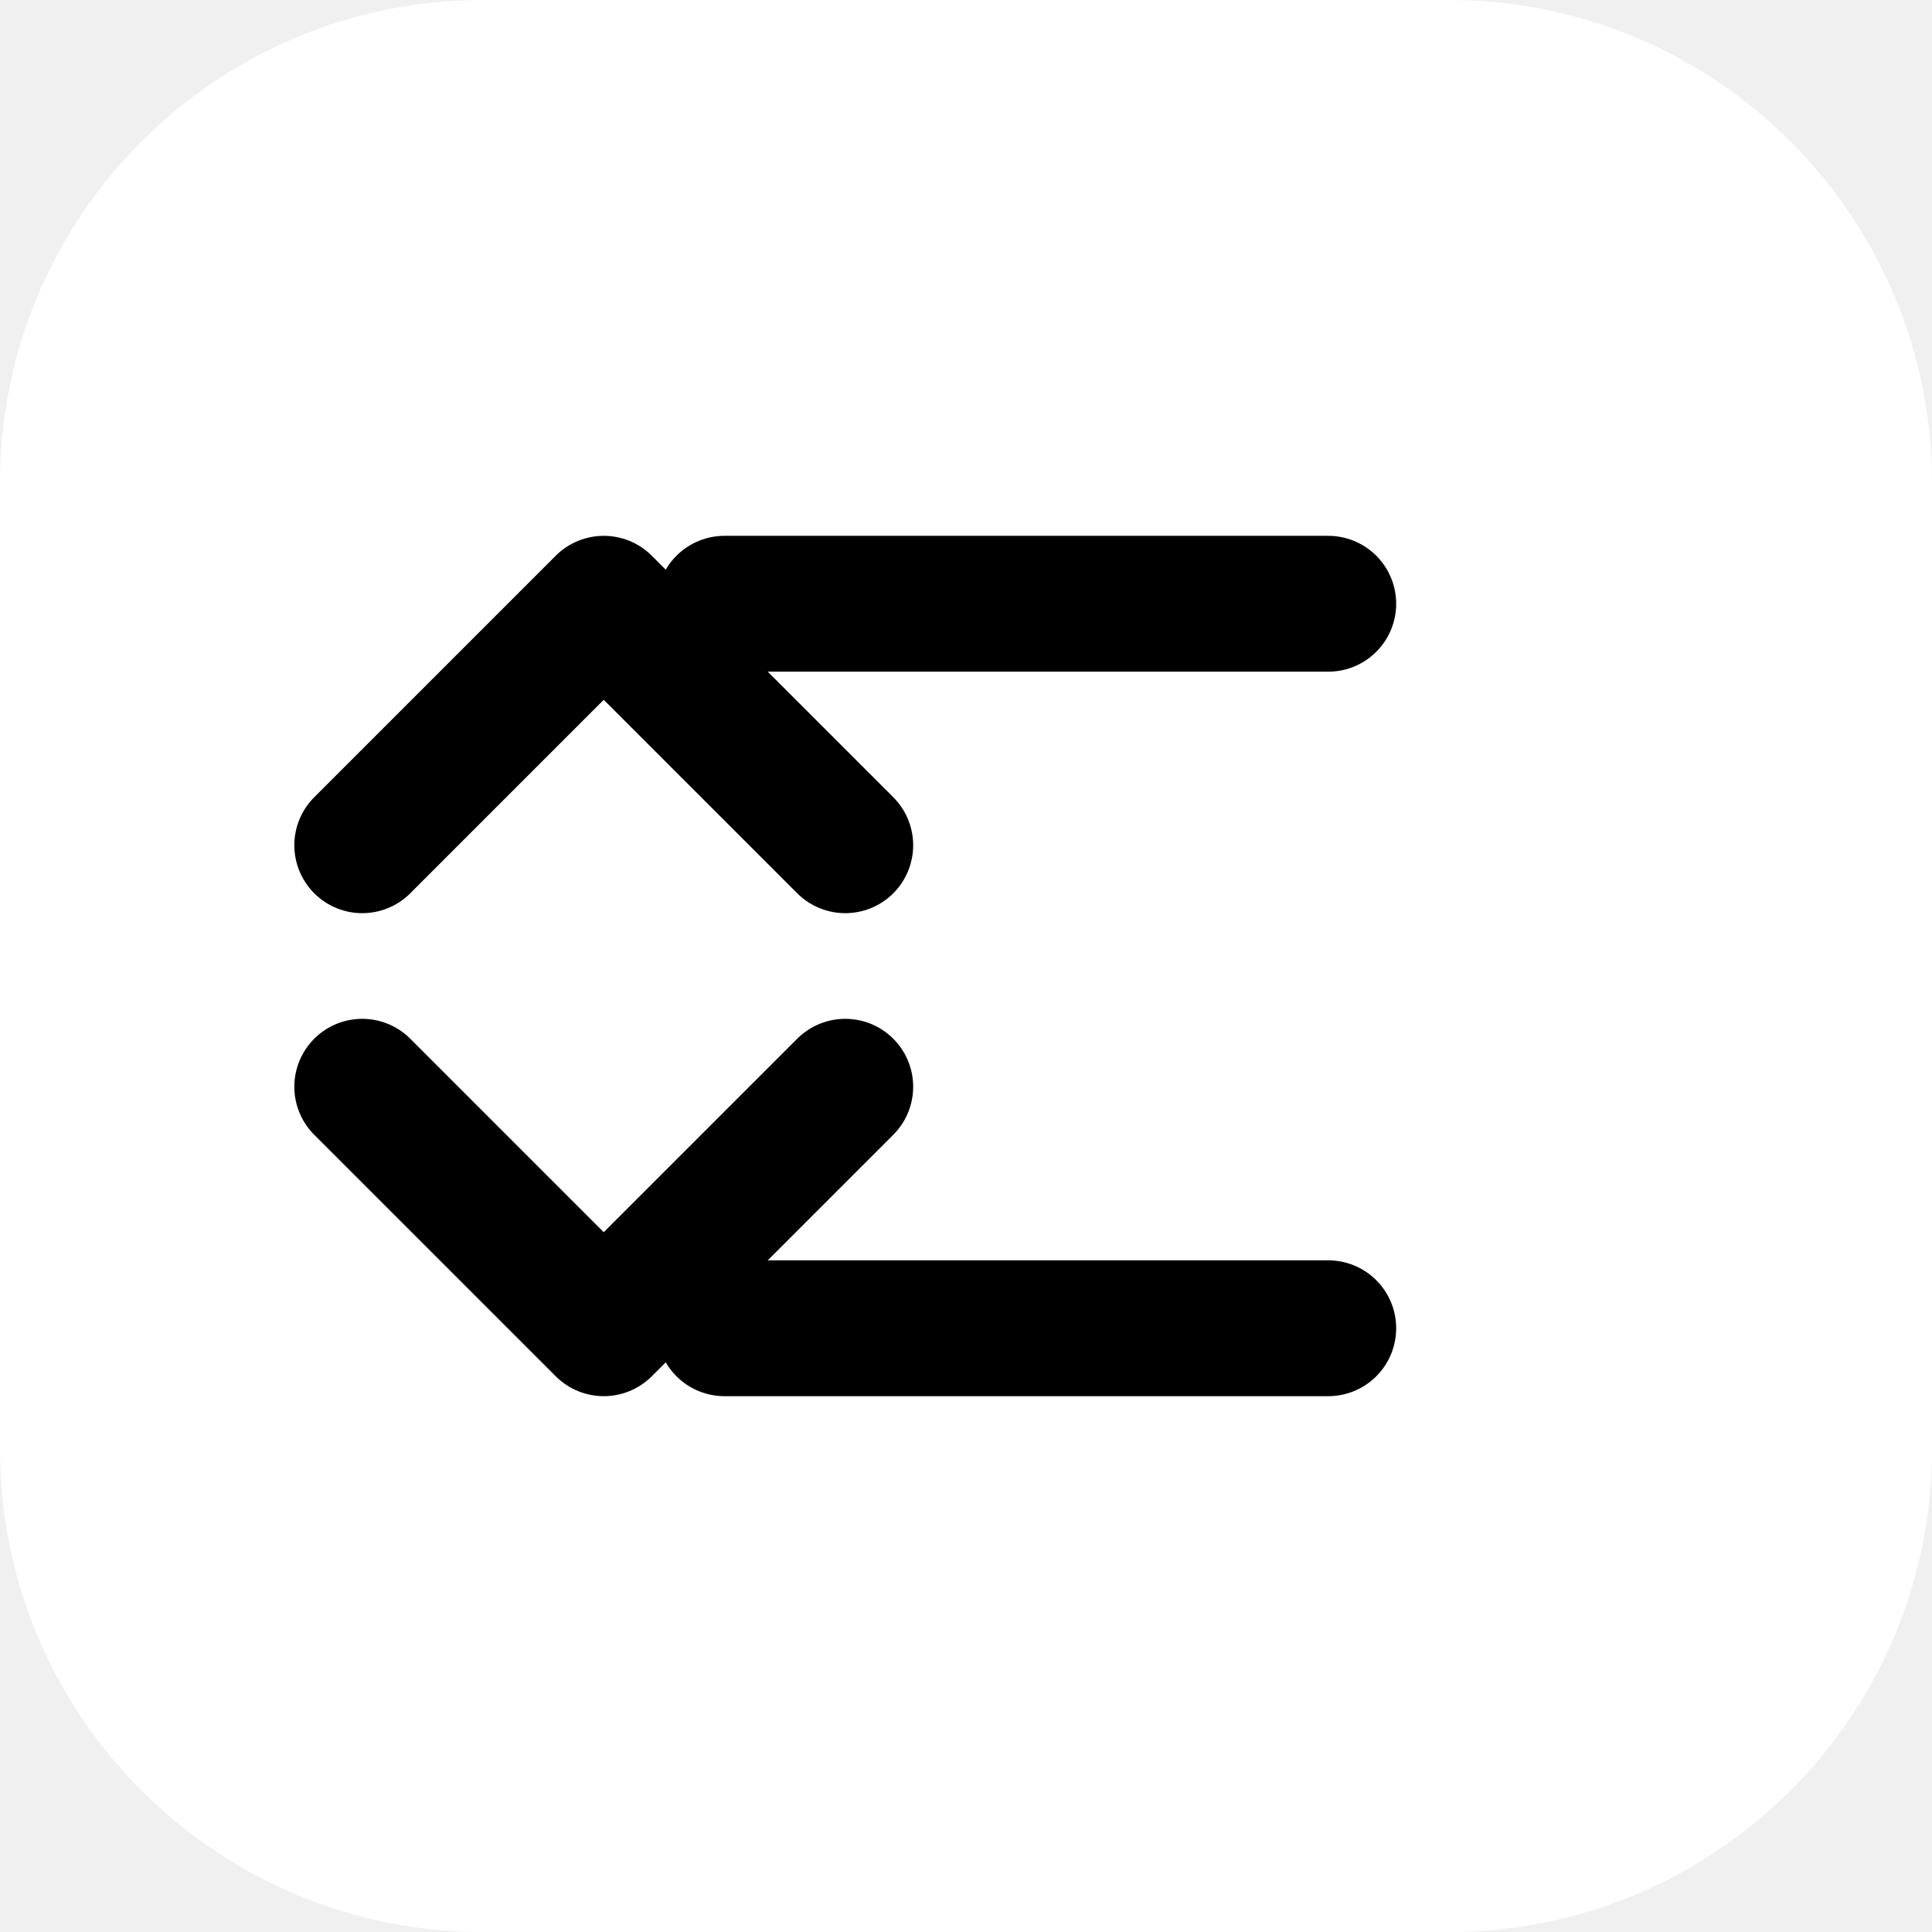
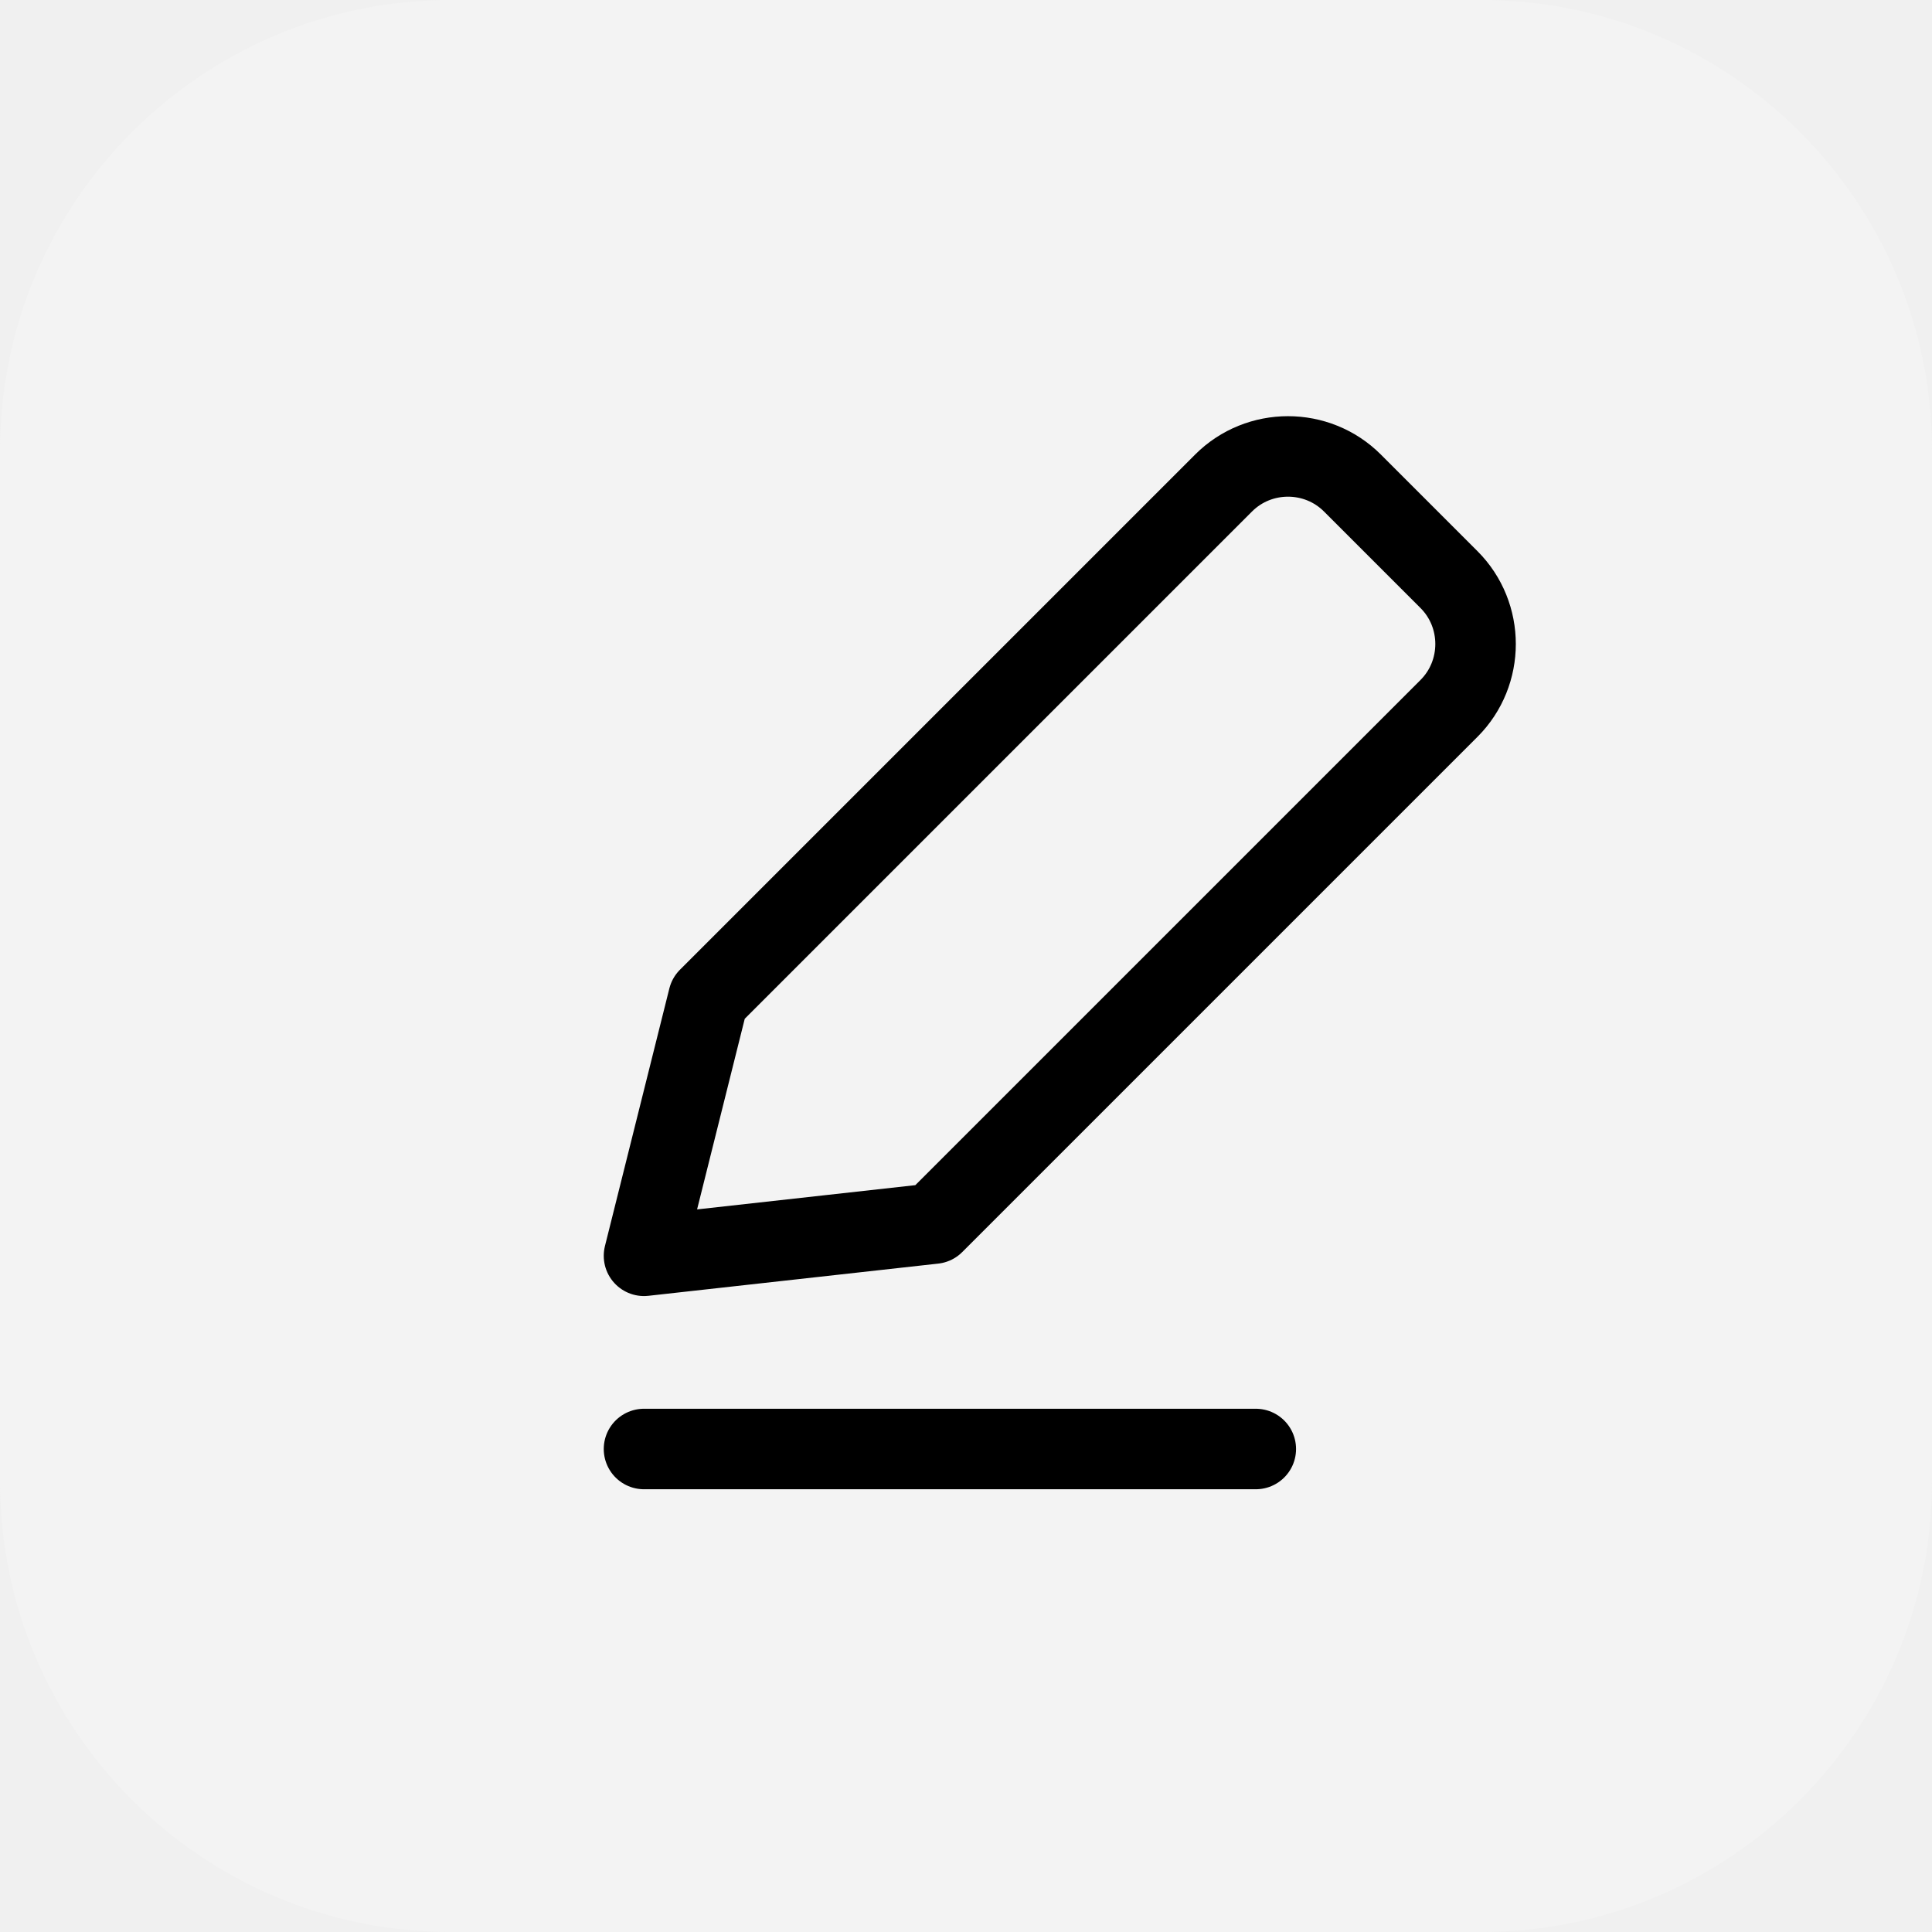
- <svg xmlns="http://www.w3.org/2000/svg" viewBox="0 0 32 32" fill="none">
-   <rect width="32" height="32" rx="8" fill="#ffffff" />
-   <g stroke="#000000" stroke-width="2.25" stroke-linecap="round" stroke-linejoin="round">
-     <path d="M12 22h10" />
-     <path d="M12 10h10" />
-     <path d="M6 14l4-4 4 4" />
-     <path d="M6 18l4 4 4-4" />
-   </g>
+ <svg xmlns="http://www.w3.org/2000/svg" width="120" height="120" viewBox="0 0 120 120" fill="none">
+   <rect width="120" height="120" rx="28" fill="#F3F3F3" />
+   <path d="M40 78L44 62L76 30C78.2 27.8 81.8 27.8 84 30L90 36C92.2 38.2 92.2 41.8 90 44L58 76L40 78Z" stroke="black" stroke-width="5" stroke-linecap="round" stroke-linejoin="round" fill="none" />
+   <path d="M40 90H78" stroke="black" stroke-width="5" stroke-linecap="round" />
</svg>
